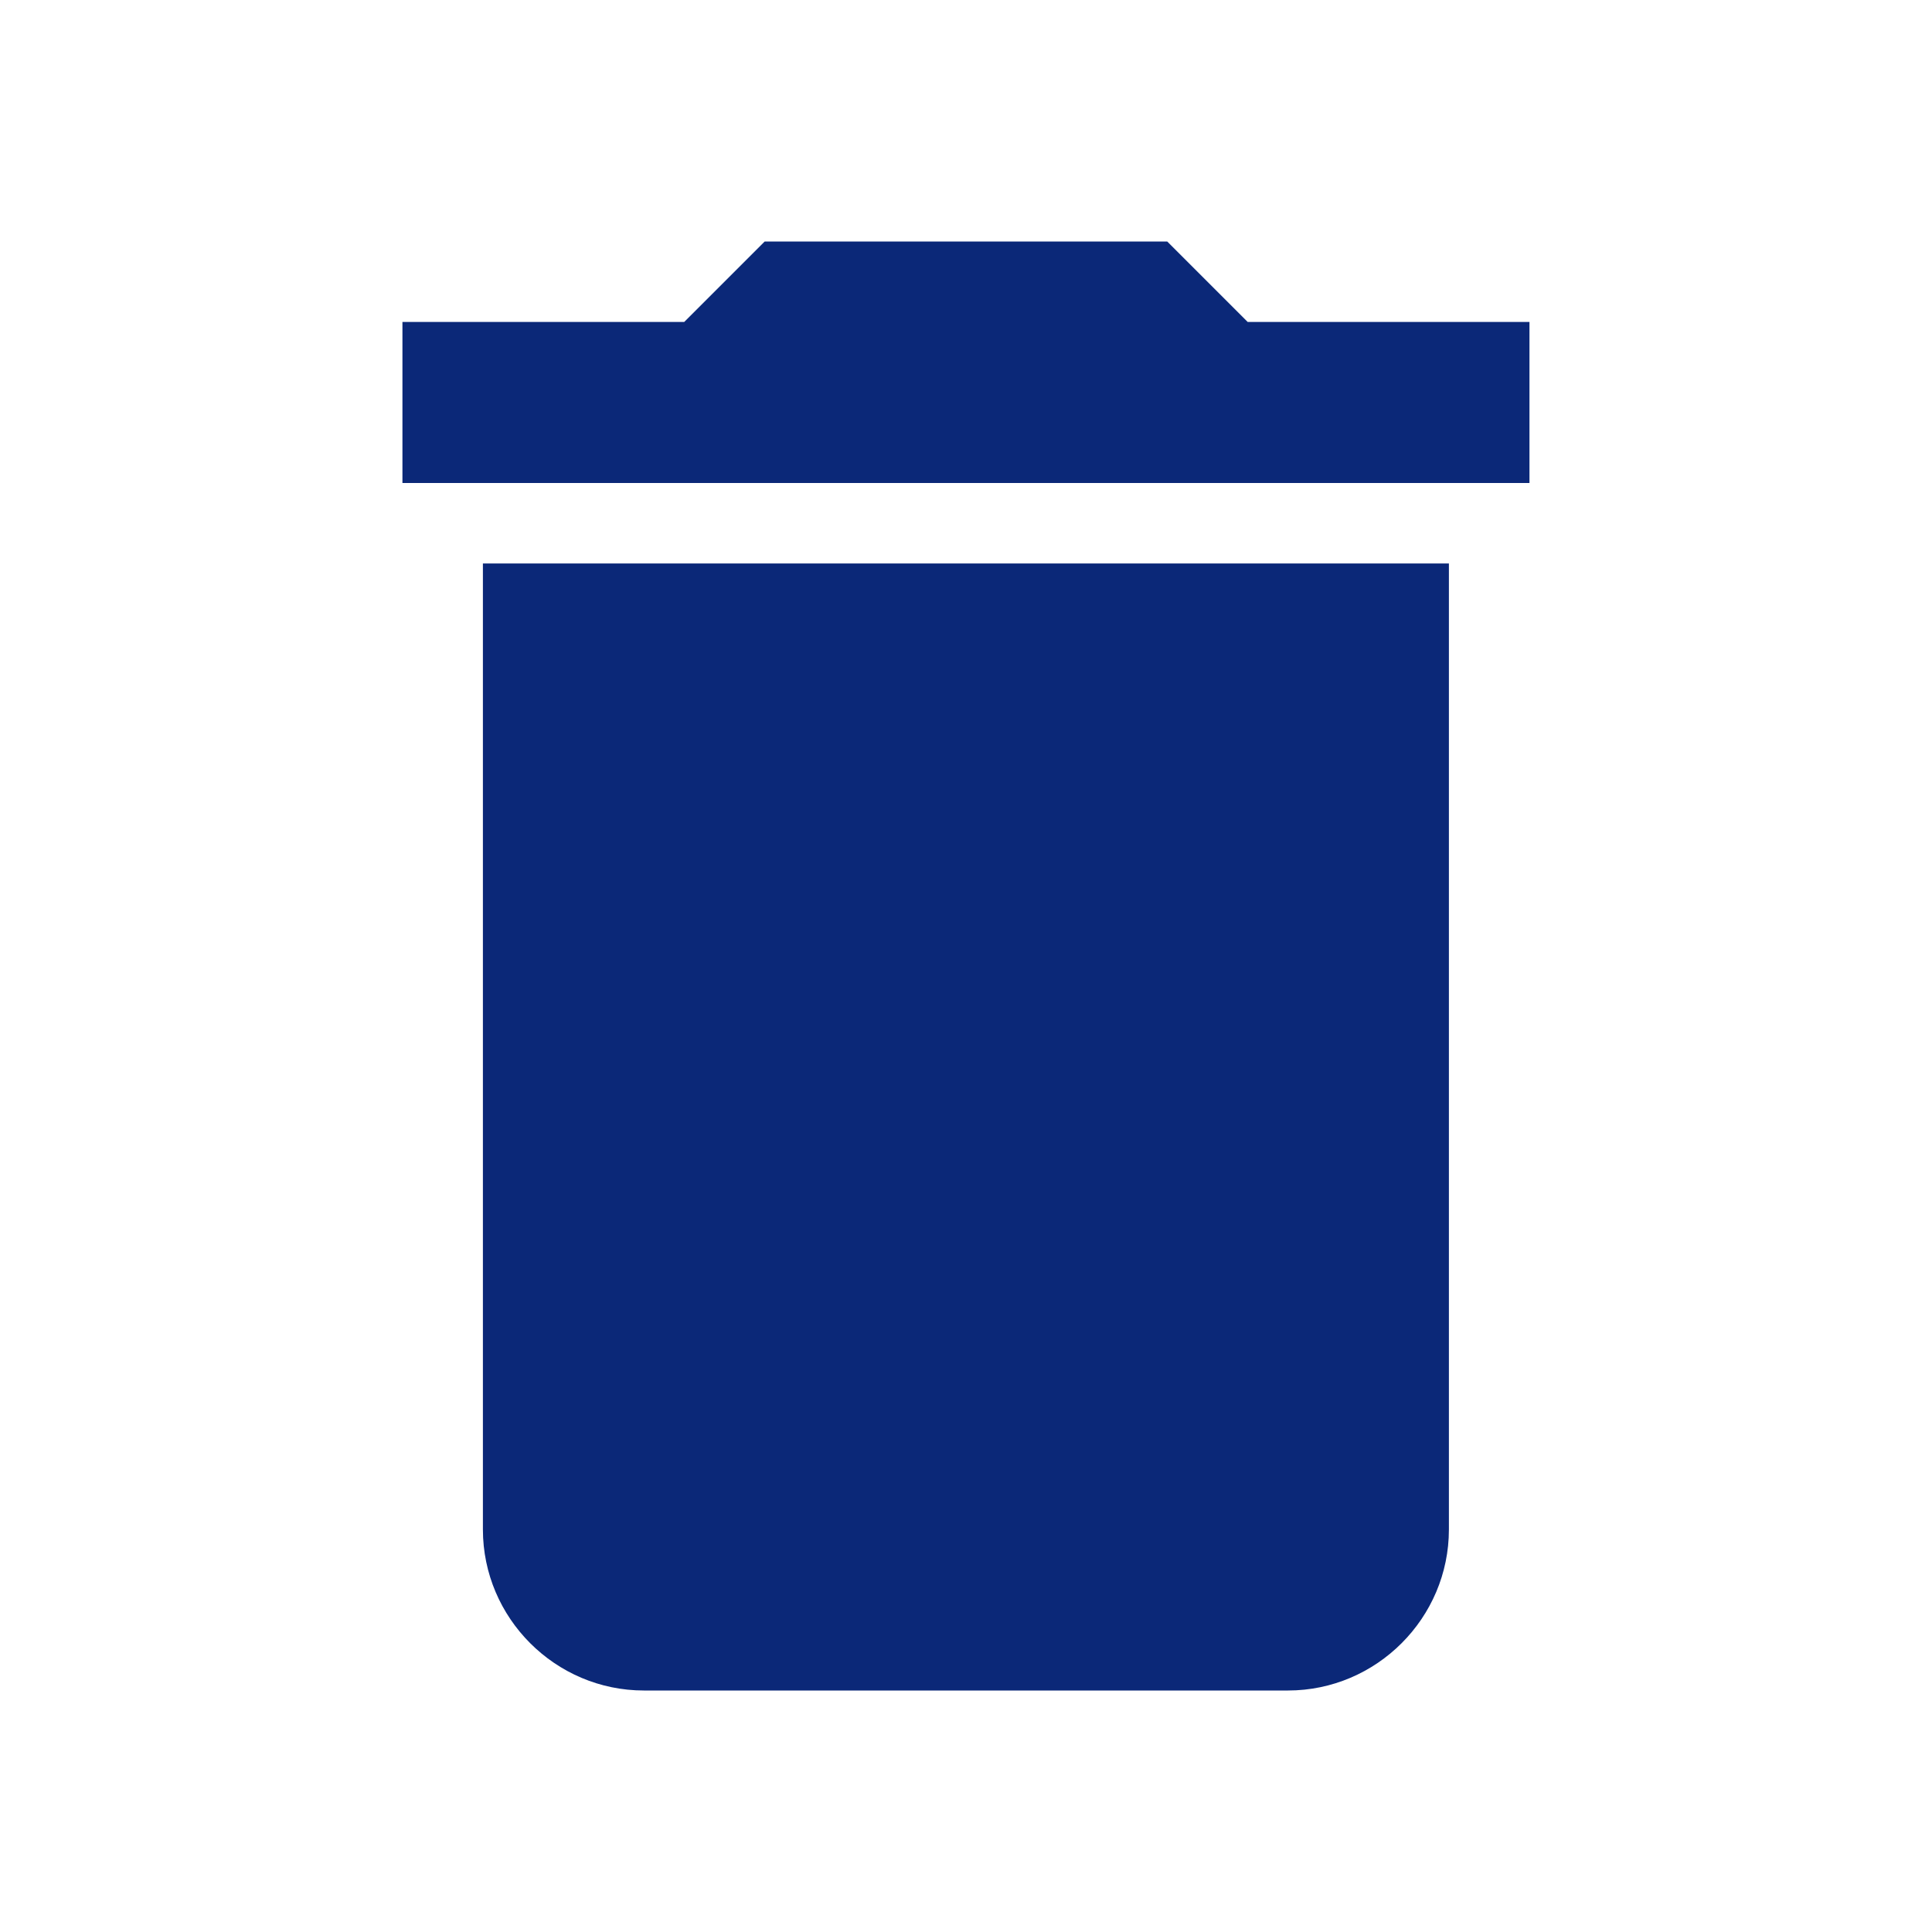
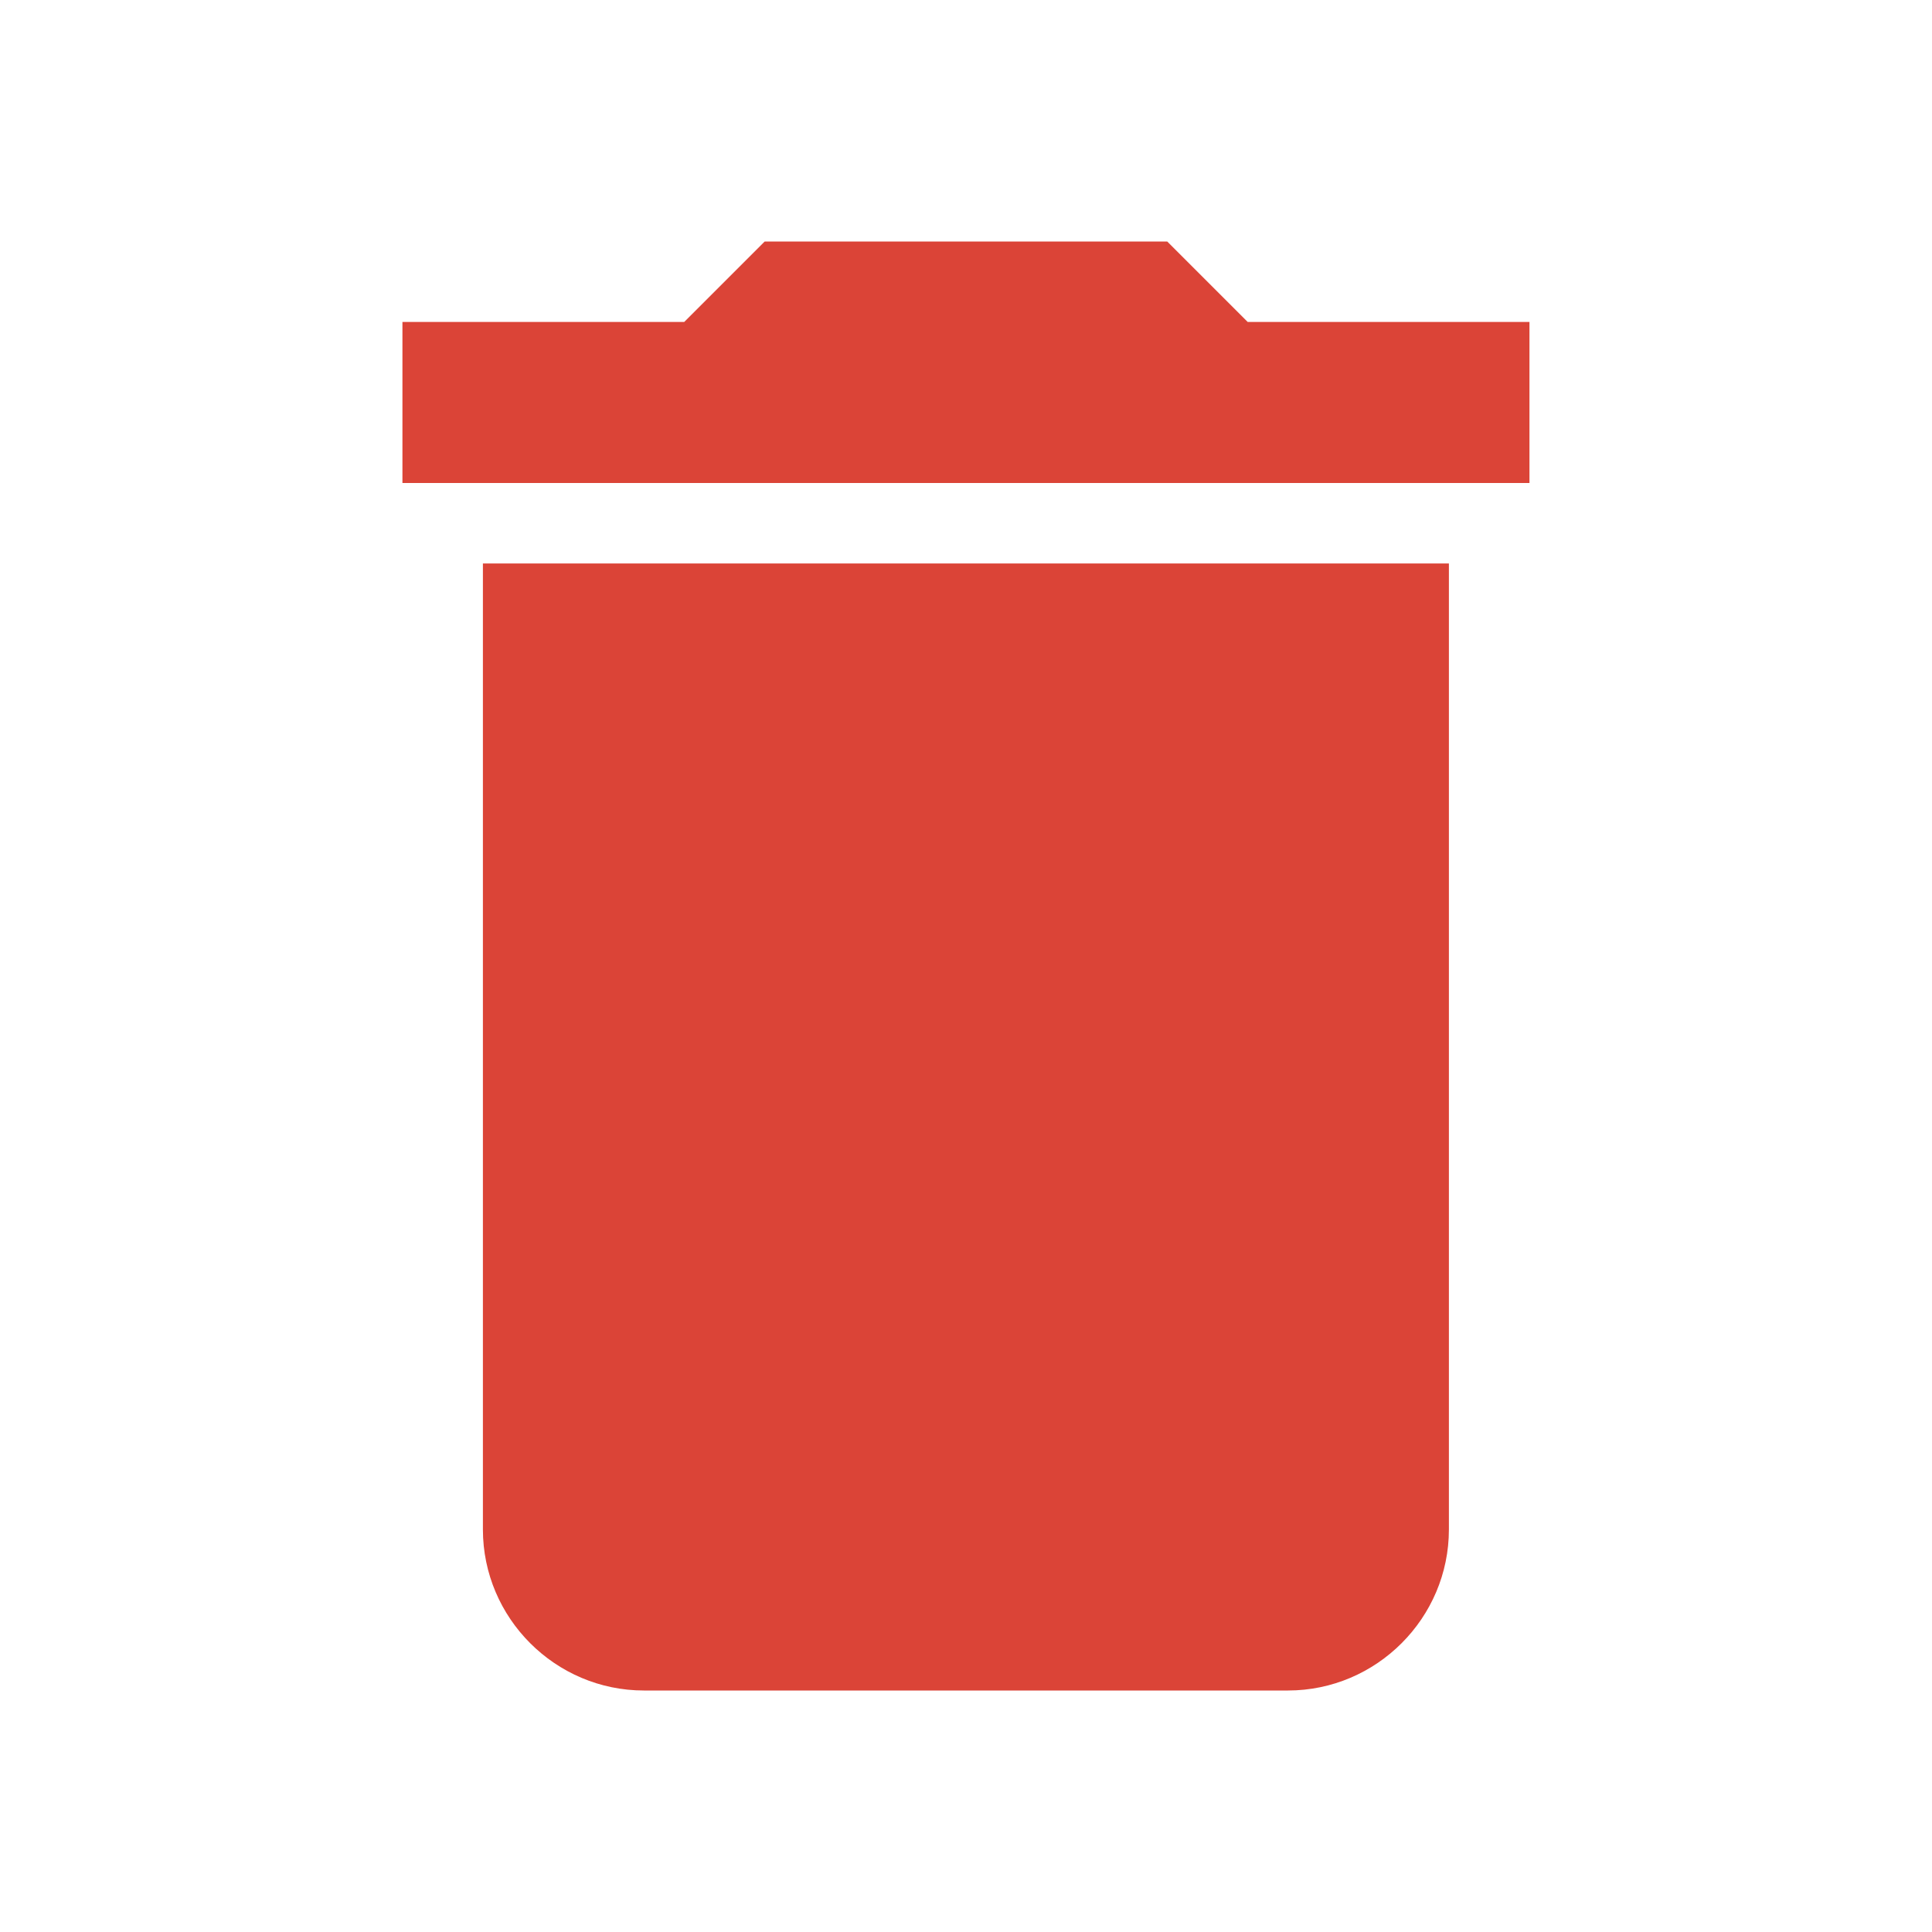
<svg xmlns="http://www.w3.org/2000/svg" width="20" height="20" viewBox="0 0 20 20" fill="none">
-   <path d="M4.999 15.833C4.999 16.75 5.749 17.5 6.666 17.5H13.333C14.249 17.5 14.999 16.75 14.999 15.833V5.833H4.999V15.833ZM15.833 3.333H12.916L12.083 2.5H7.916L7.083 3.333H4.166V5H15.833V3.333Z" fill="#0B2878" />
+   <path d="M4.999 15.833C4.999 16.75 5.749 17.5 6.666 17.5H13.333C14.249 17.5 14.999 16.75 14.999 15.833V5.833H4.999V15.833ZM15.833 3.333H12.916L12.083 2.5H7.916L7.083 3.333H4.166V5H15.833V3.333Z" fill="#DB4437" />
</svg>
